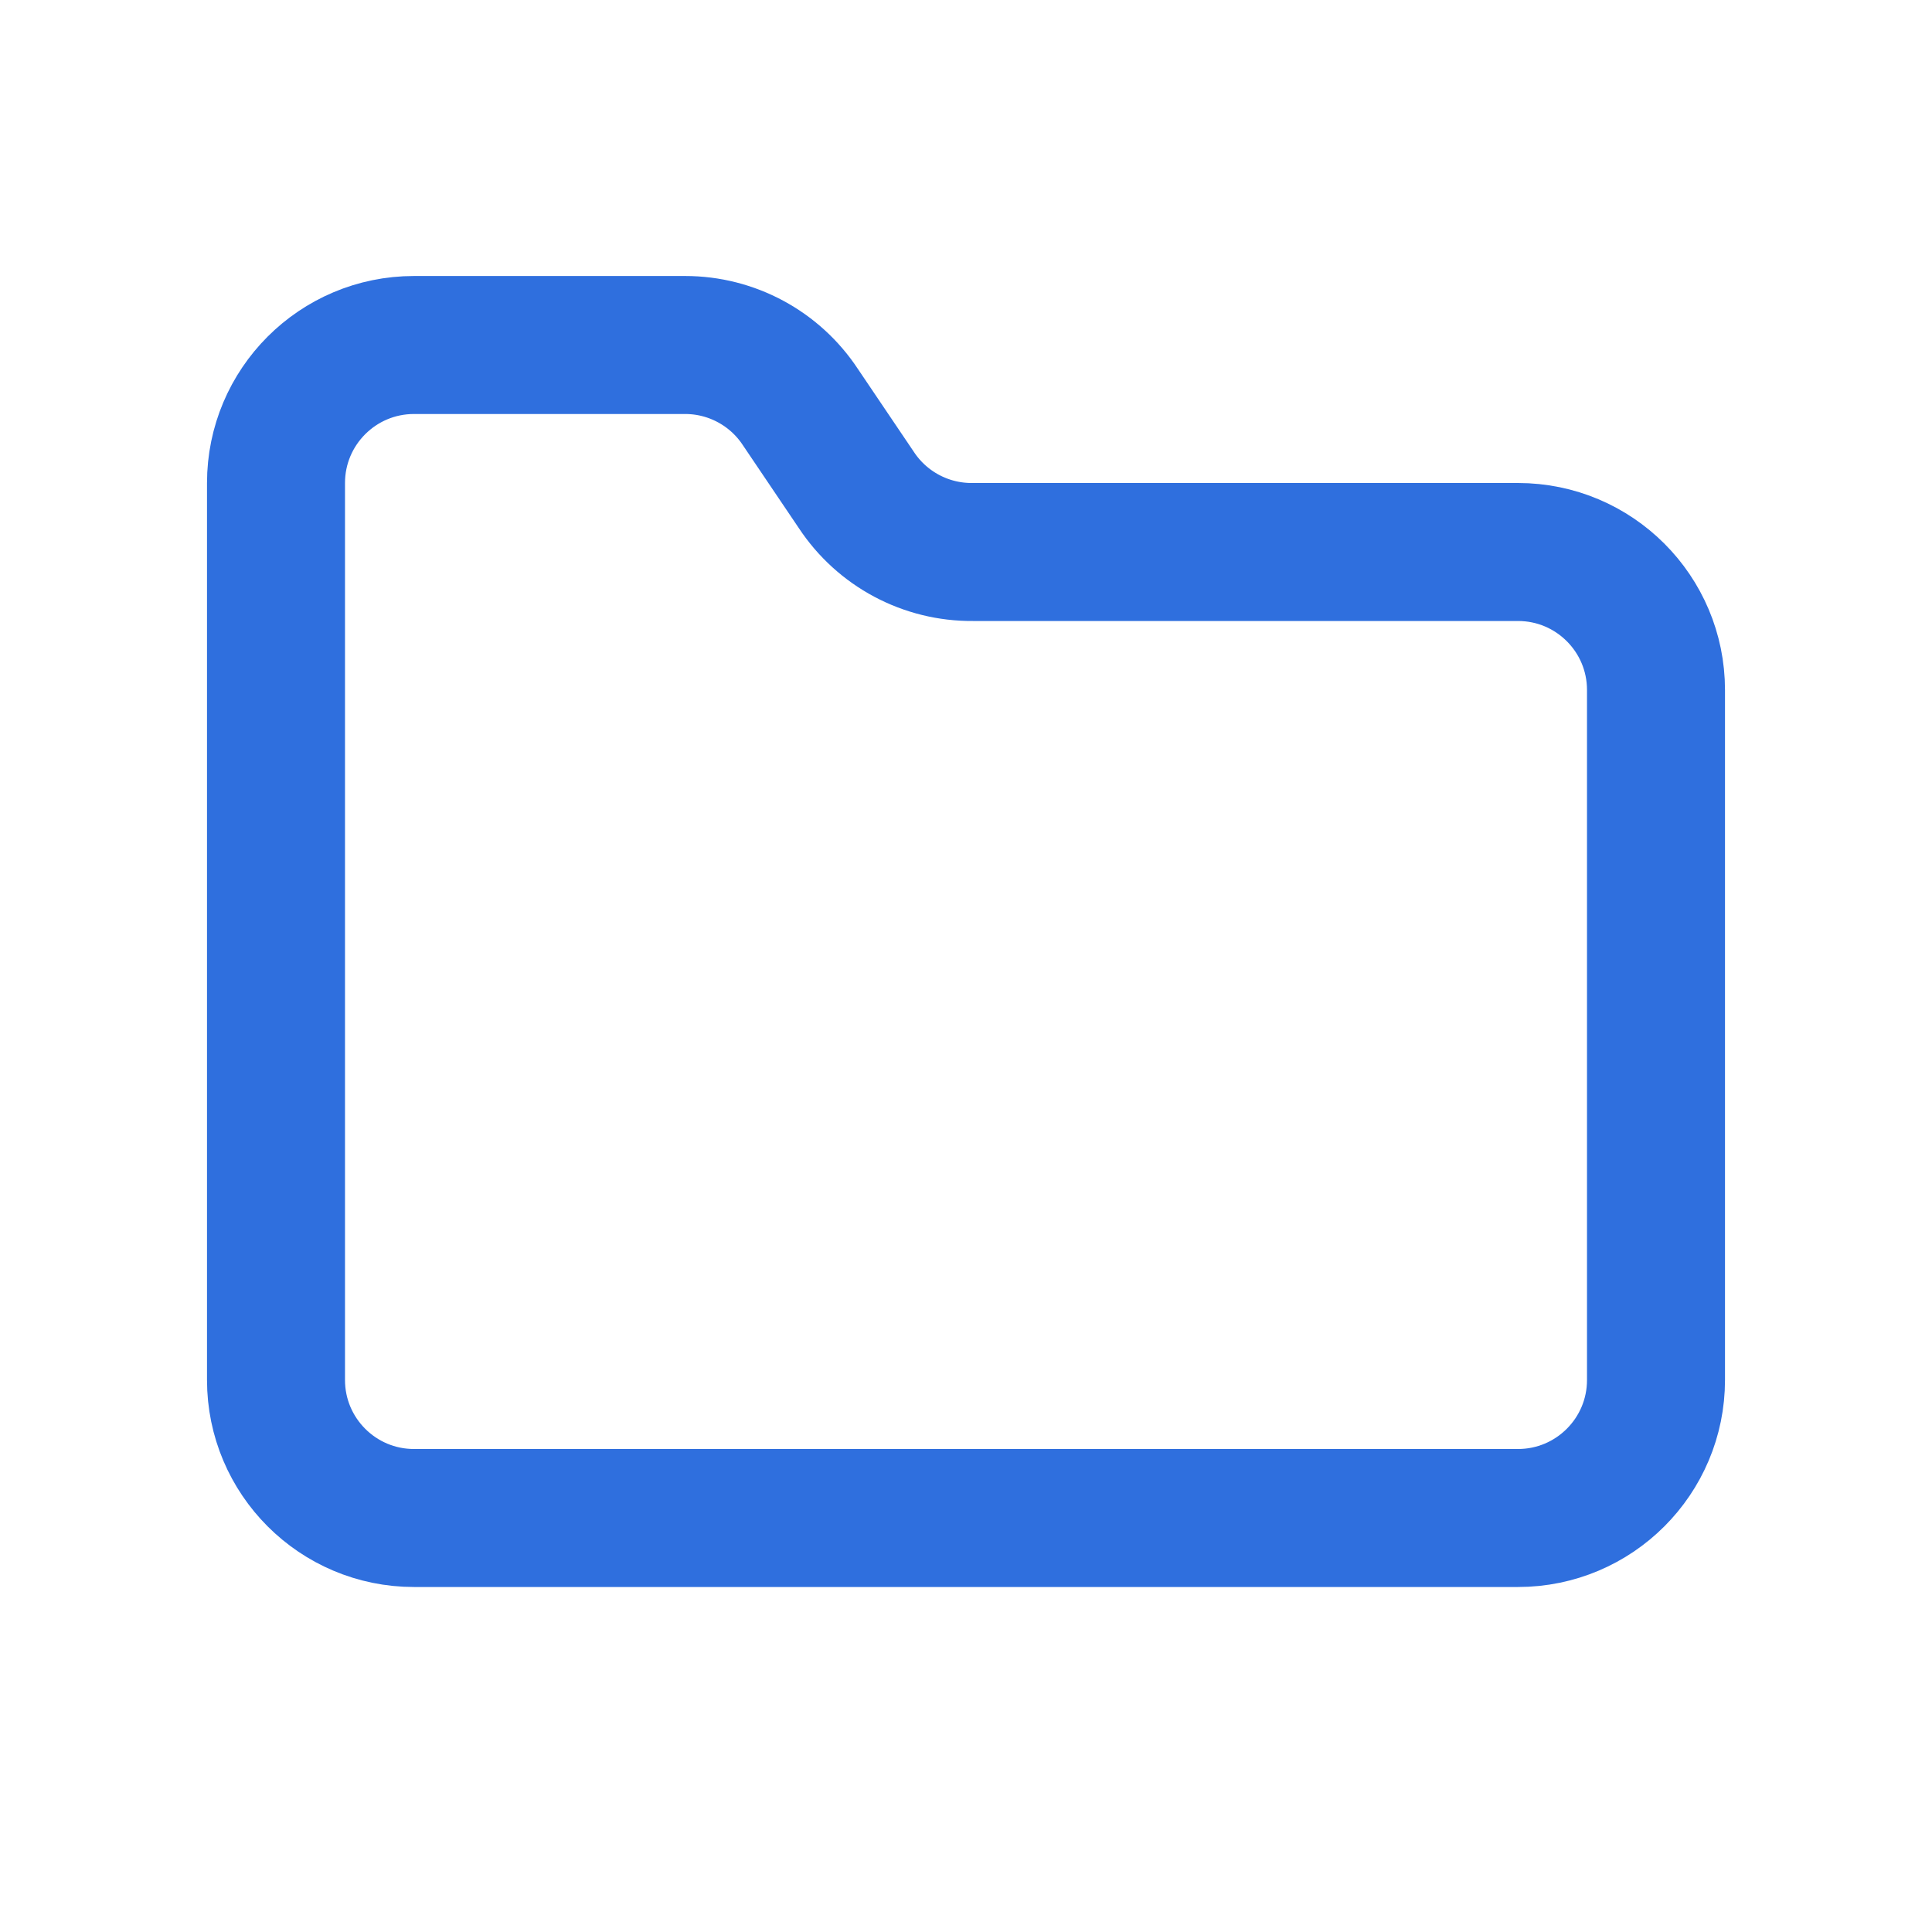
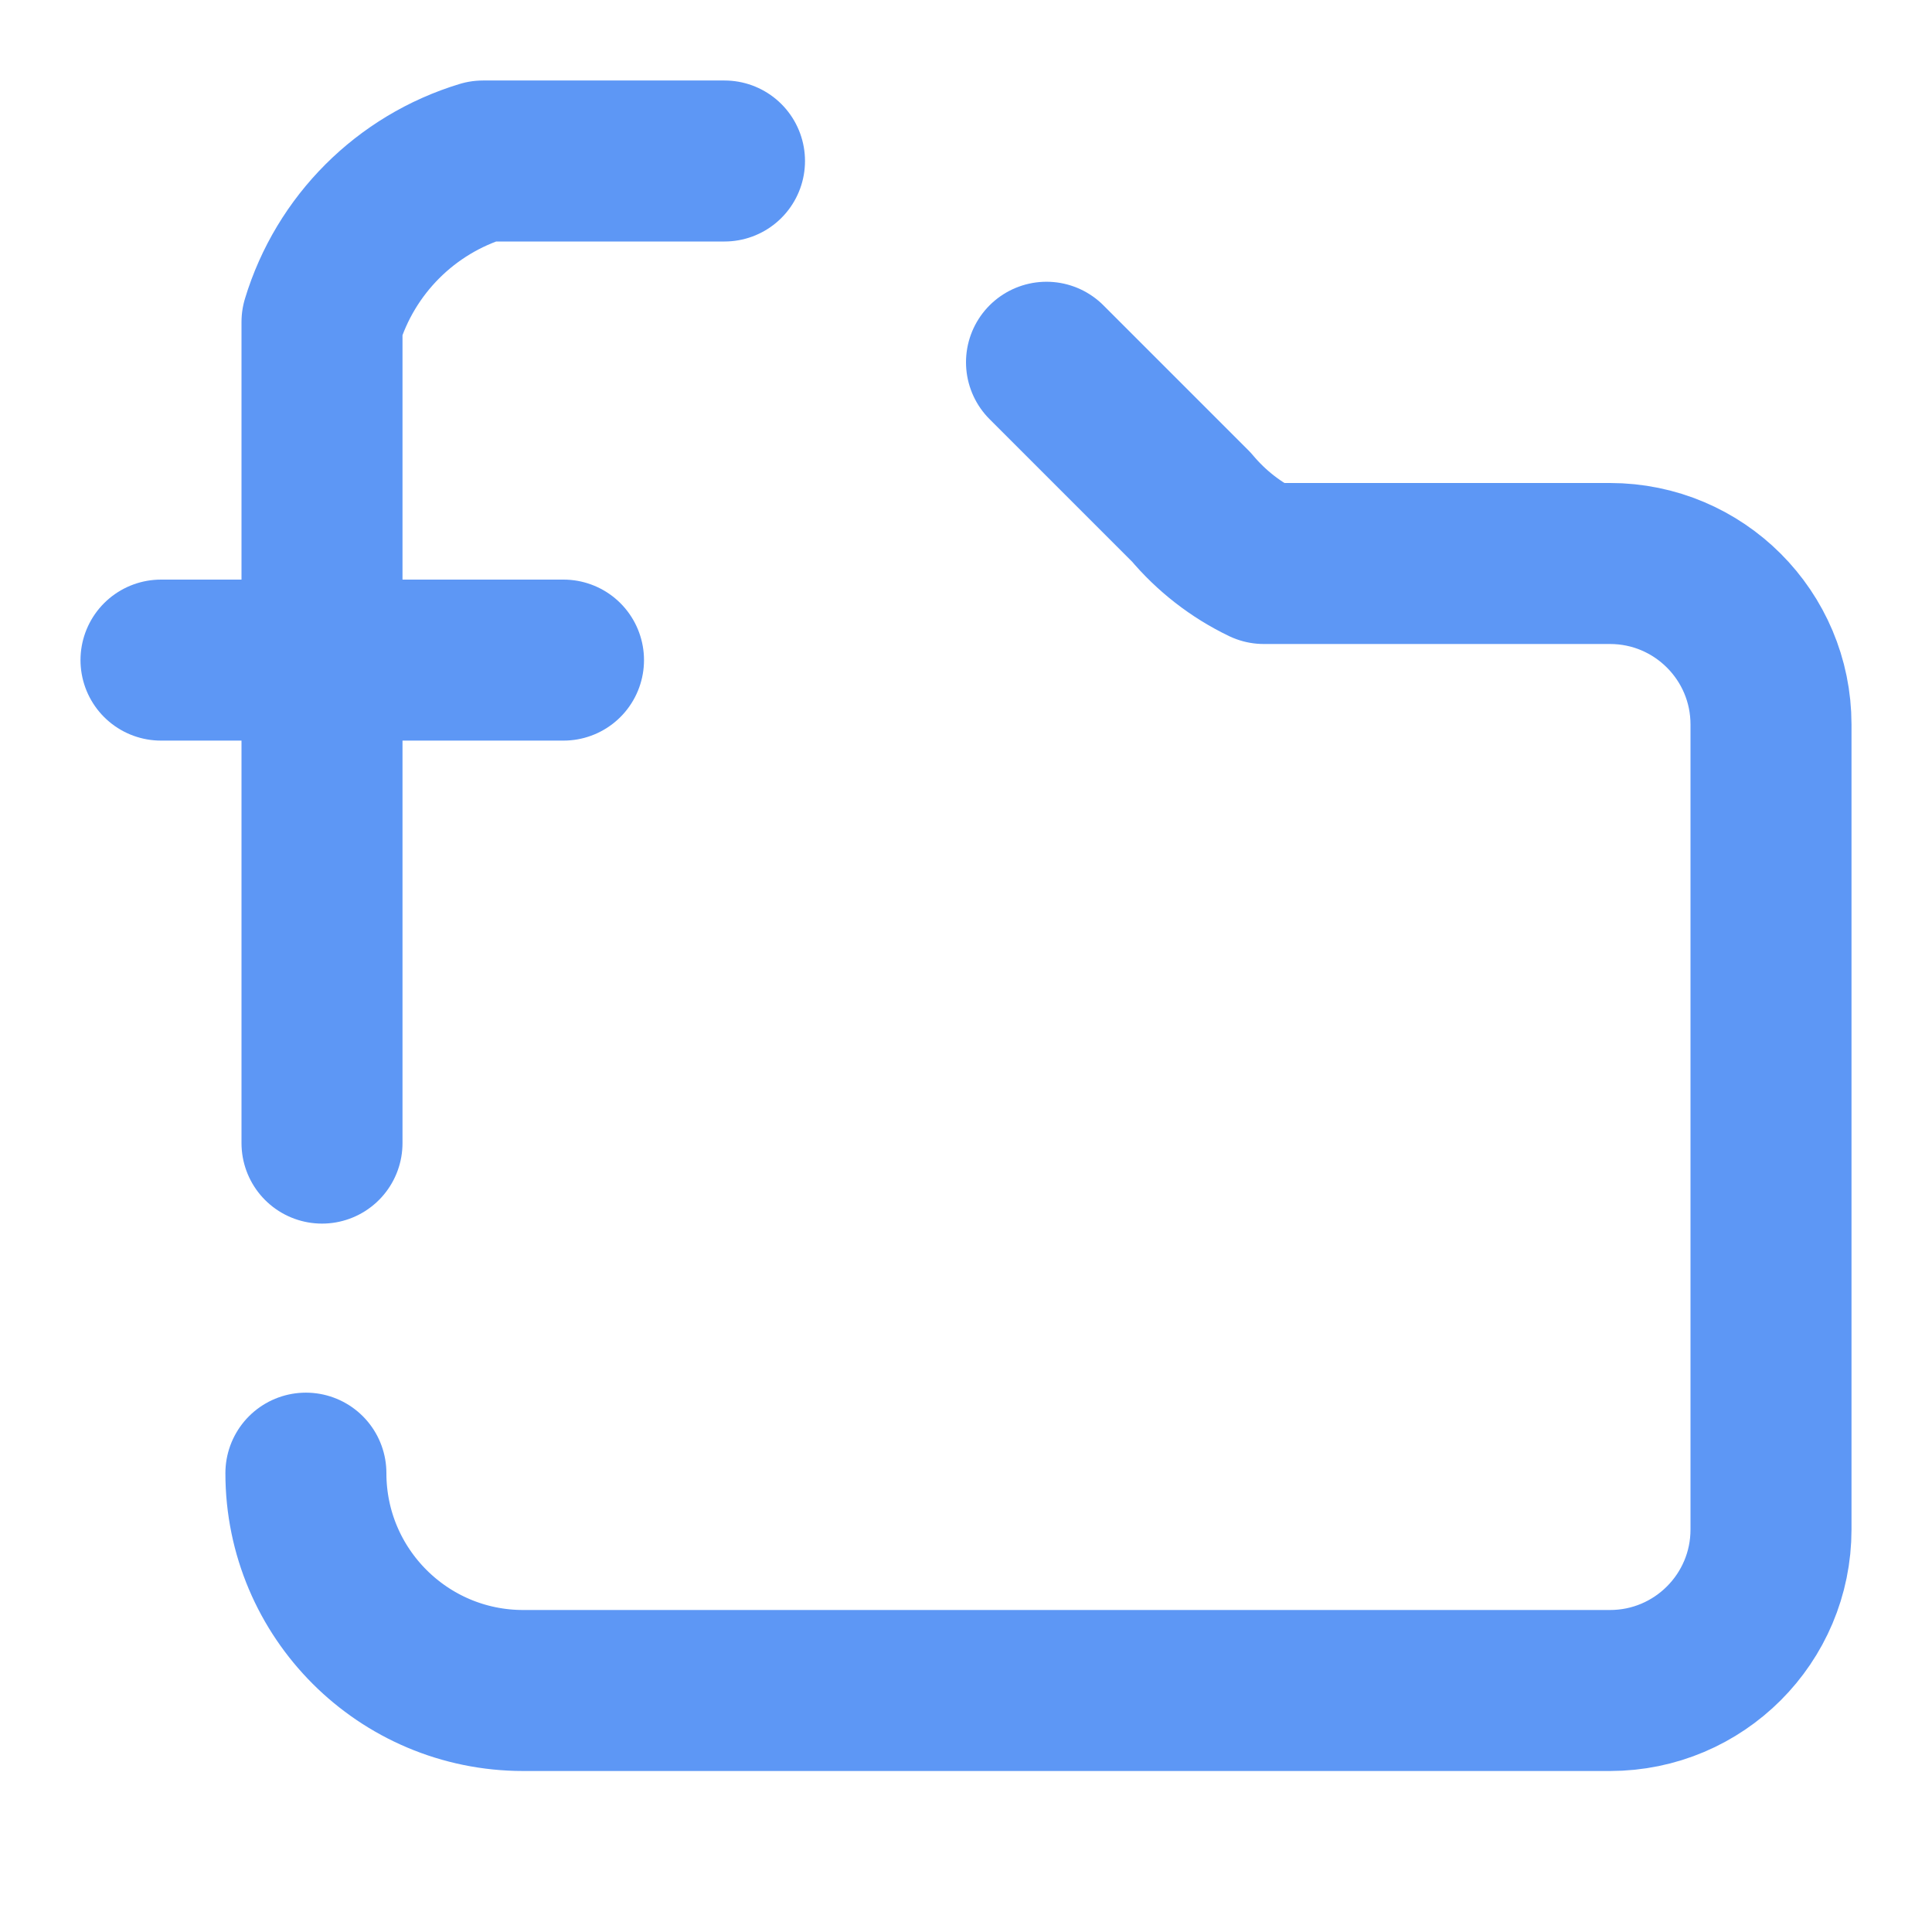
- <svg xmlns="http://www.w3.org/2000/svg" width="512" height="512" viewBox="-2 -2 28 28" fill="none" stroke="#2f6fde" stroke-width="2" stroke-linecap="round" stroke-linejoin="round">
-   <path d="M20 20a2 2 0 0 0 2-2V8a2 2 0 0 0-2-2h-7.9a2 2 0 0 1-1.69-.9L9.6 3.9A2 2 0 0 0 7.93 3H4a2 2 0 0 0-2 2v13a2 2 0 0 0 2 2Z" />
+ <svg xmlns="http://www.w3.org/2000/svg" width="24" height="24" viewBox="0 0 24 24" fill="none" stroke="#5d97f5" stroke-width="2" stroke-linecap="round" stroke-linejoin="round">
+   <path d="M9 2H6a3 3 0 0 0-2 2v10.2" />
+   <path d="M2 8.2h5" />
+   <path d="M13 4.5L14.8 6.3A2.7 2.7 0 0 0 15.7 7H20A2 2 0 0 1 22 9V19A2 2 0 0 1 20 21H6.5A2.7 2.7 0 0 1 3.8 18.3" />
</svg>
